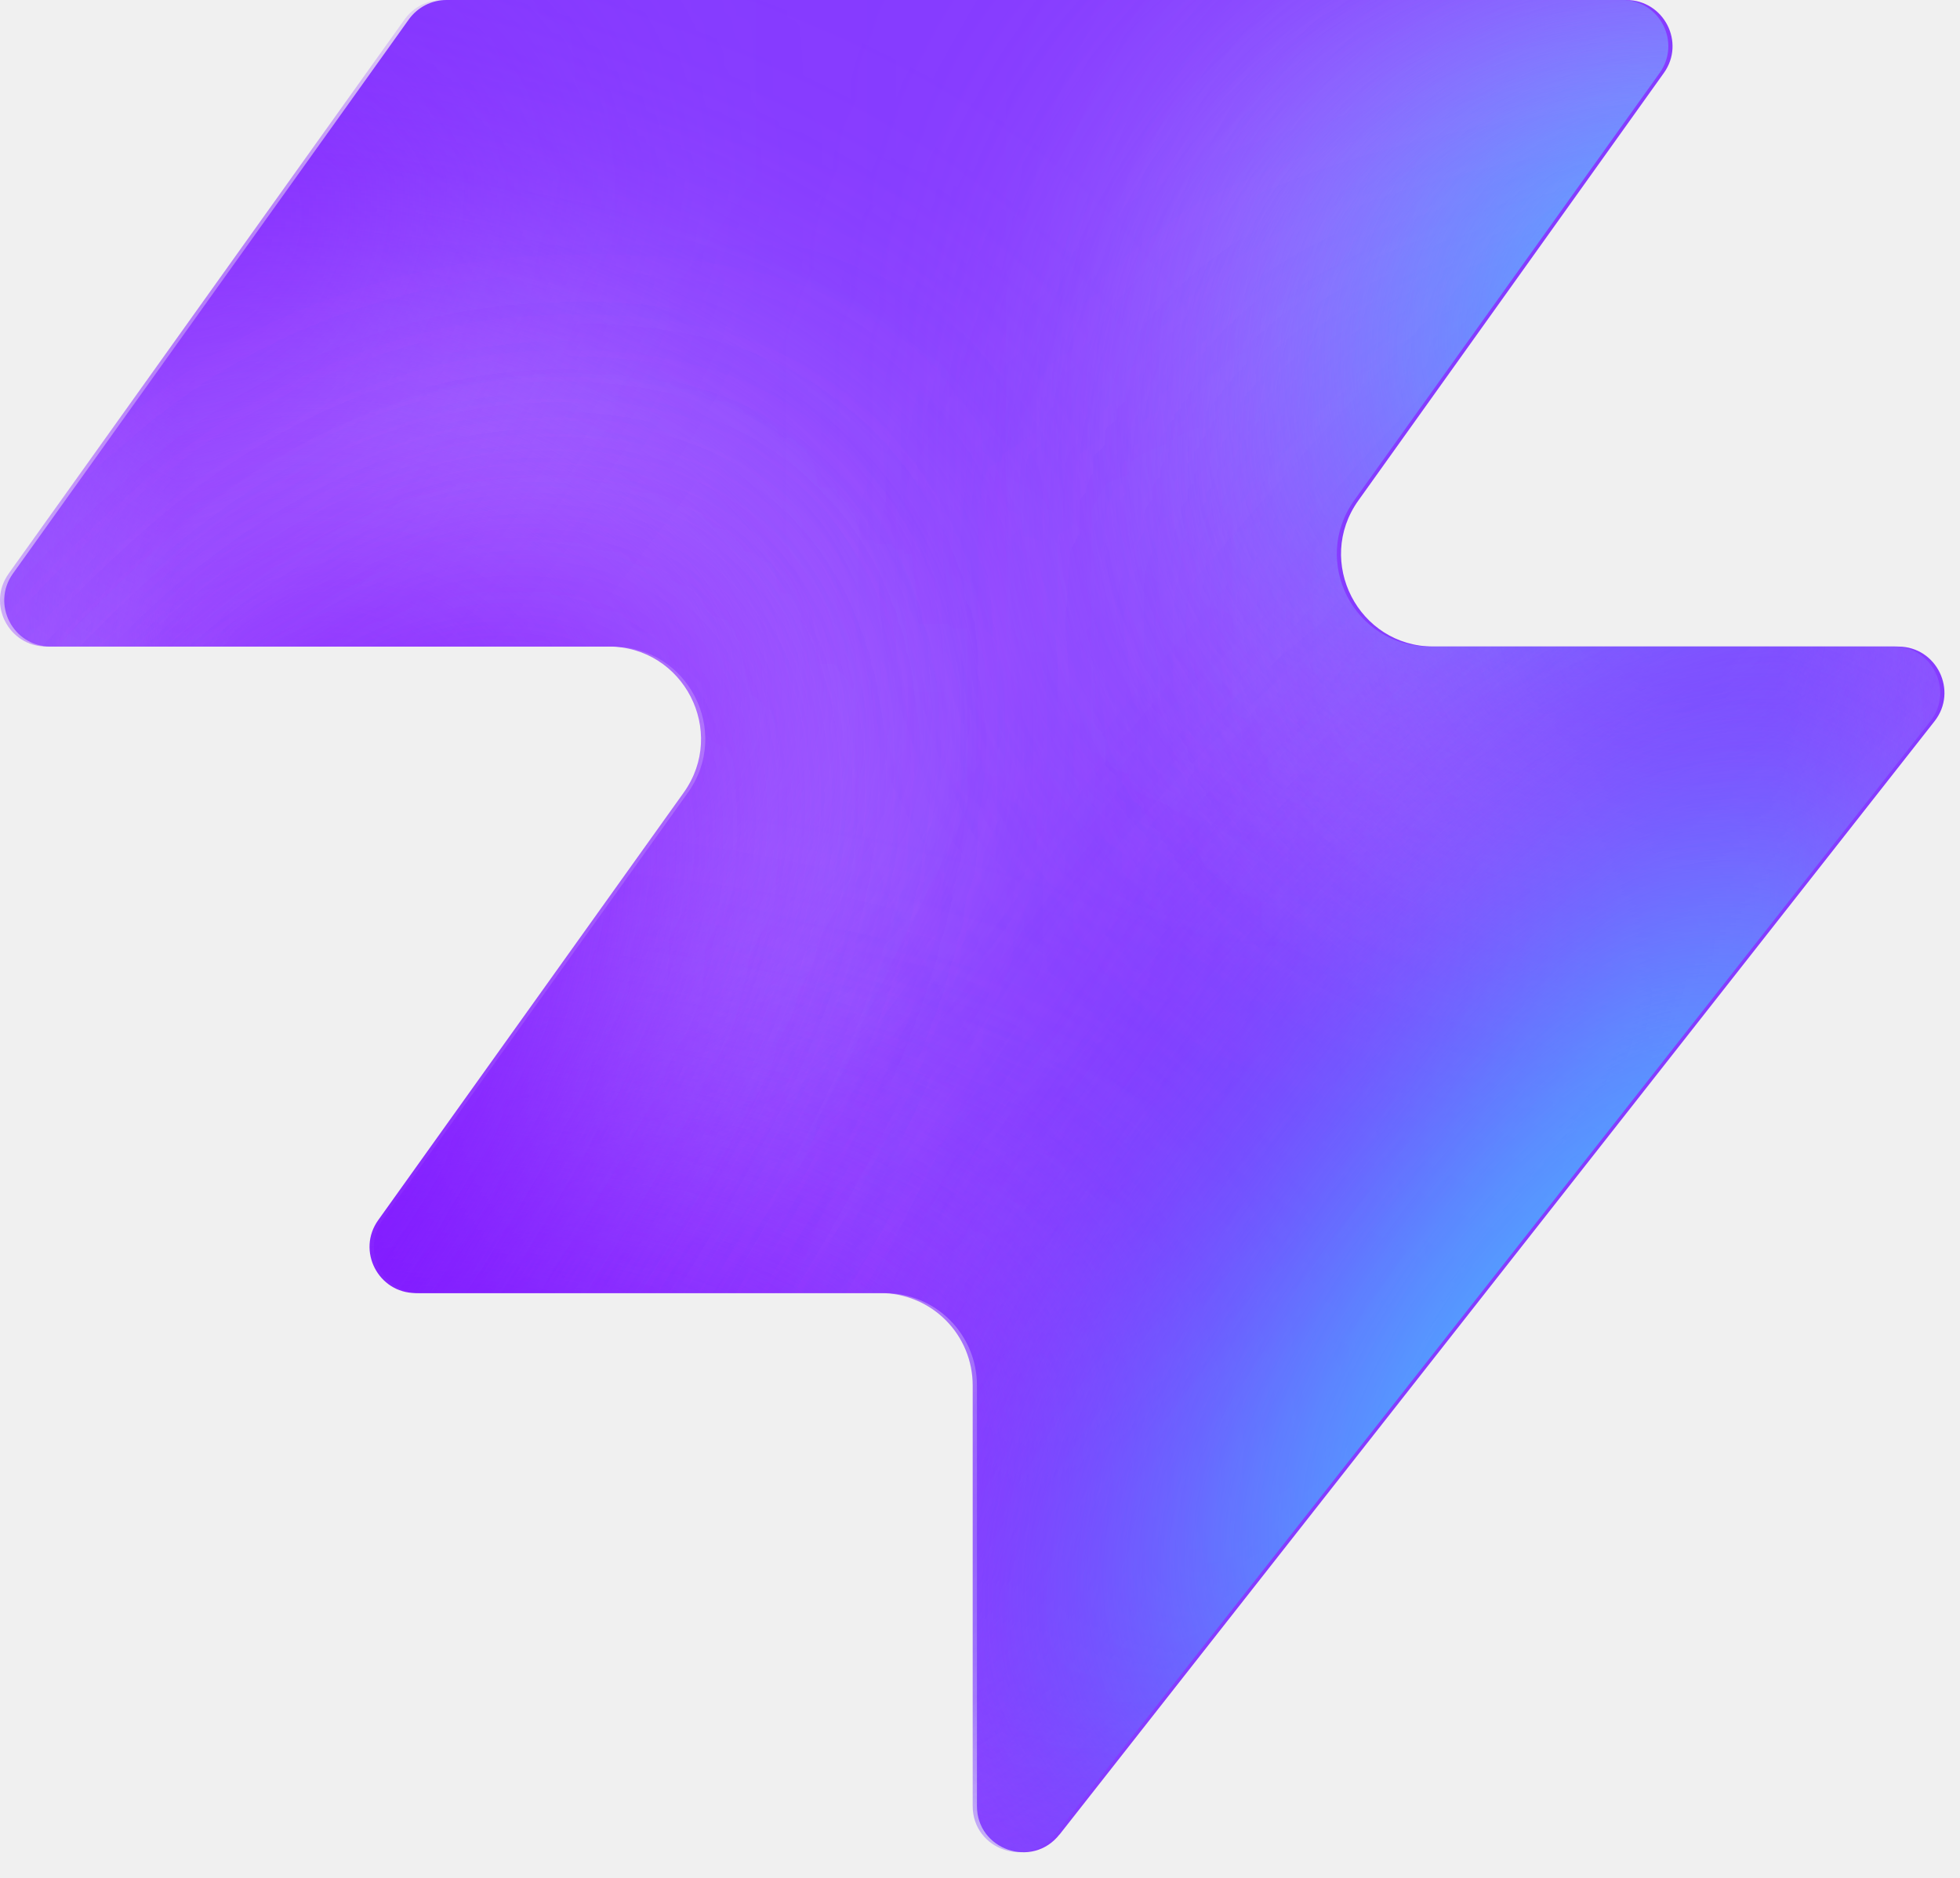
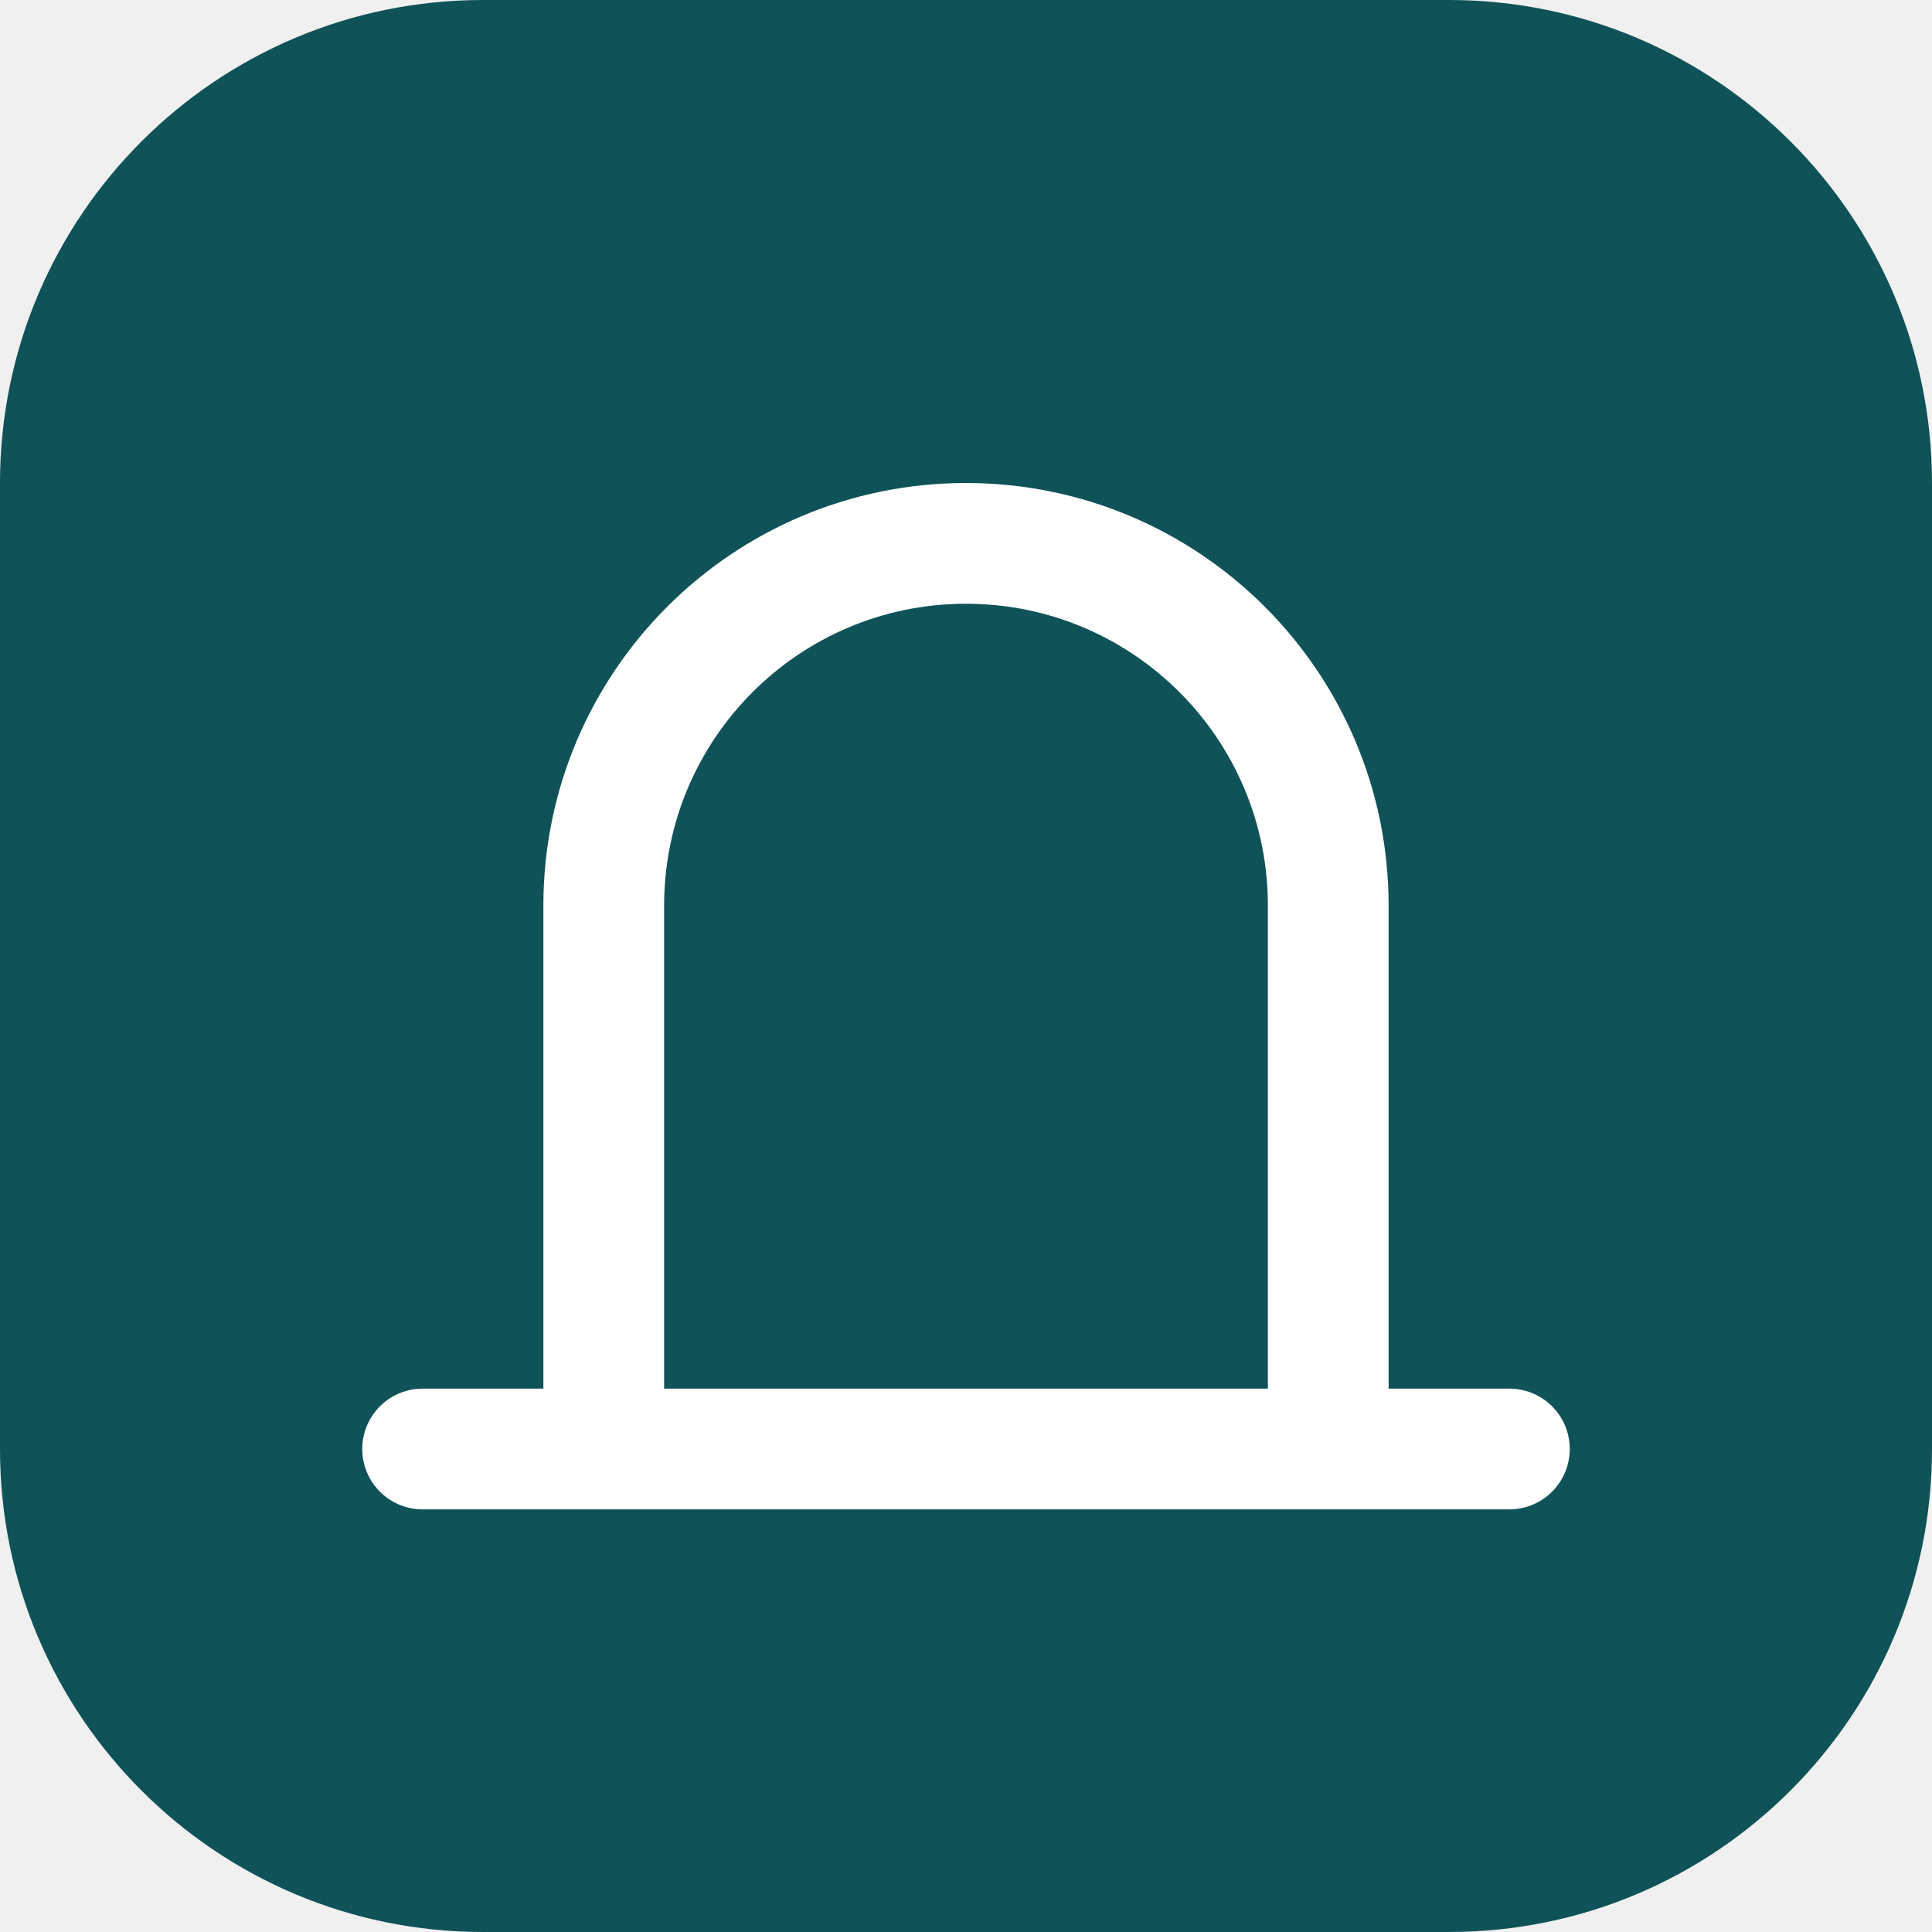
- <svg xmlns="http://www.w3.org/2000/svg" width="48" height="46" fill="none" viewBox="0 0 48 46">
-   <path fill="#863bff" d="M25.946 44.938c-.664.845-2.021.375-2.021-.698V33.937a2.26 2.26 0 0 0-2.262-2.262H10.287c-.92 0-1.456-1.04-.92-1.788l7.48-10.471c1.07-1.497 0-3.578-1.842-3.578H1.237c-.92 0-1.456-1.04-.92-1.788L10.013.474c.214-.297.556-.474.92-.474h28.894c.92 0 1.456 1.04.92 1.788l-7.48 10.471c-1.07 1.498 0 3.579 1.842 3.579h11.377c.943 0 1.473 1.088.89 1.83L25.947 44.94z" style="fill:#863bff;fill:color(display-p3 .525 .23 1);fill-opacity:1" />
-   <mask id="a" width="48" height="46" x="0" y="0" maskUnits="userSpaceOnUse" style="mask-type:alpha">
-     <path fill="#000" d="M25.842 44.938c-.664.844-2.021.375-2.021-.698V33.937a2.26 2.26 0 0 0-2.262-2.262H10.183c-.92 0-1.456-1.04-.92-1.788l7.48-10.471c1.07-1.498 0-3.579-1.842-3.579H1.133c-.92 0-1.456-1.04-.92-1.787L9.91.473c.214-.297.556-.474.92-.474h28.894c.92 0 1.456 1.04.92 1.788l-7.48 10.471c-1.07 1.498 0 3.578 1.842 3.578h11.377c.943 0 1.473 1.088.89 1.832L25.843 44.94z" style="fill:#000;fill-opacity:1" />
-   </mask>
-   <g mask="url(#a)">
-     <g filter="url(#b)">
-       <ellipse cx="5.508" cy="14.704" fill="#ede6ff" rx="5.508" ry="14.704" style="fill:#ede6ff;fill:color(display-p3 .927 .903 1);fill-opacity:1" transform="matrix(.00324 1 1 -.00324 -4.47 31.516)" />
-     </g>
-     <g filter="url(#c)">
-       <ellipse cx="10.399" cy="29.851" fill="#ede6ff" rx="10.399" ry="29.851" style="fill:#ede6ff;fill:color(display-p3 .927 .903 1);fill-opacity:1" transform="matrix(.00324 1 1 -.00324 -39.328 7.883)" />
-     </g>
-     <g filter="url(#d)">
-       <ellipse cx="5.508" cy="30.487" fill="#7e14ff" rx="5.508" ry="30.487" style="fill:#7e14ff;fill:color(display-p3 .492 .077 1);fill-opacity:1" transform="rotate(89.814 -25.913 -14.639)scale(1 -1)" />
-     </g>
-     <g filter="url(#e)">
-       <ellipse cx="5.508" cy="30.599" fill="#7e14ff" rx="5.508" ry="30.599" style="fill:#7e14ff;fill:color(display-p3 .492 .077 1);fill-opacity:1" transform="rotate(89.814 -32.644 -3.334)scale(1 -1)" />
-     </g>
-     <g filter="url(#f)">
-       <ellipse cx="5.508" cy="30.599" fill="#7e14ff" rx="5.508" ry="30.599" style="fill:#7e14ff;fill:color(display-p3 .492 .077 1);fill-opacity:1" transform="matrix(.00324 1 1 -.00324 -34.34 30.47)" />
-     </g>
-     <g filter="url(#g)">
-       <ellipse cx="14.072" cy="22.078" fill="#ede6ff" rx="14.072" ry="22.078" style="fill:#ede6ff;fill:color(display-p3 .927 .903 1);fill-opacity:1" transform="rotate(93.35 24.506 48.493)scale(-1 1)" />
-     </g>
-     <g filter="url(#h)">
-       <ellipse cx="3.47" cy="21.501" fill="#7e14ff" rx="3.47" ry="21.501" style="fill:#7e14ff;fill:color(display-p3 .492 .077 1);fill-opacity:1" transform="rotate(89.009 28.708 47.59)scale(-1 1)" />
-     </g>
-     <g filter="url(#i)">
-       <ellipse cx="3.47" cy="21.501" fill="#7e14ff" rx="3.47" ry="21.501" style="fill:#7e14ff;fill:color(display-p3 .492 .077 1);fill-opacity:1" transform="rotate(89.009 28.708 47.59)scale(-1 1)" />
-     </g>
-     <g filter="url(#j)">
-       <ellipse cx=".387" cy="8.972" fill="#7e14ff" rx="4.407" ry="29.108" style="fill:#7e14ff;fill:color(display-p3 .492 .077 1);fill-opacity:1" transform="rotate(39.51 .387 8.972)" />
-     </g>
-     <g filter="url(#k)">
-       <ellipse cx="47.523" cy="-6.092" fill="#7e14ff" rx="4.407" ry="29.108" style="fill:#7e14ff;fill:color(display-p3 .492 .077 1);fill-opacity:1" transform="rotate(37.892 47.523 -6.092)" />
-     </g>
-     <g filter="url(#l)">
-       <ellipse cx="41.412" cy="6.333" fill="#47bfff" rx="5.971" ry="9.665" style="fill:#47bfff;fill:color(display-p3 .28 .748 1);fill-opacity:1" transform="rotate(37.892 41.412 6.333)" />
-     </g>
-     <g filter="url(#m)">
-       <ellipse cx="-1.879" cy="38.332" fill="#7e14ff" rx="4.407" ry="29.108" style="fill:#7e14ff;fill:color(display-p3 .492 .077 1);fill-opacity:1" transform="rotate(37.892 -1.88 38.332)" />
-     </g>
-     <g filter="url(#n)">
-       <ellipse cx="-1.879" cy="38.332" fill="#7e14ff" rx="4.407" ry="29.108" style="fill:#7e14ff;fill:color(display-p3 .492 .077 1);fill-opacity:1" transform="rotate(37.892 -1.88 38.332)" />
-     </g>
-     <g filter="url(#o)">
-       <ellipse cx="35.651" cy="29.907" fill="#7e14ff" rx="4.407" ry="29.108" style="fill:#7e14ff;fill:color(display-p3 .492 .077 1);fill-opacity:1" transform="rotate(37.892 35.651 29.907)" />
-     </g>
-     <g filter="url(#p)">
-       <ellipse cx="38.418" cy="32.4" fill="#47bfff" rx="5.971" ry="15.297" style="fill:#47bfff;fill:color(display-p3 .28 .748 1);fill-opacity:1" transform="rotate(37.892 38.418 32.4)" />
-     </g>
-   </g>
-   <defs>
-     <filter id="b" width="60.045" height="41.654" x="-19.77" y="16.149" color-interpolation-filters="sRGB" filterUnits="userSpaceOnUse">
-       <feFlood flood-opacity="0" result="BackgroundImageFix" />
-       <feBlend in="SourceGraphic" in2="BackgroundImageFix" result="shape" />
-       <feGaussianBlur result="effect1_foregroundBlur_2002_17158" stdDeviation="7.659" />
-     </filter>
-     <filter id="c" width="90.34" height="51.437" x="-54.613" y="-7.533" color-interpolation-filters="sRGB" filterUnits="userSpaceOnUse">
-       <feFlood flood-opacity="0" result="BackgroundImageFix" />
-       <feBlend in="SourceGraphic" in2="BackgroundImageFix" result="shape" />
-       <feGaussianBlur result="effect1_foregroundBlur_2002_17158" stdDeviation="7.659" />
-     </filter>
-     <filter id="d" width="79.355" height="29.4" x="-49.64" y="2.03" color-interpolation-filters="sRGB" filterUnits="userSpaceOnUse">
-       <feFlood flood-opacity="0" result="BackgroundImageFix" />
-       <feBlend in="SourceGraphic" in2="BackgroundImageFix" result="shape" />
-       <feGaussianBlur result="effect1_foregroundBlur_2002_17158" stdDeviation="4.596" />
-     </filter>
-     <filter id="e" width="79.579" height="29.4" x="-45.045" y="20.029" color-interpolation-filters="sRGB" filterUnits="userSpaceOnUse">
-       <feFlood flood-opacity="0" result="BackgroundImageFix" />
-       <feBlend in="SourceGraphic" in2="BackgroundImageFix" result="shape" />
-       <feGaussianBlur result="effect1_foregroundBlur_2002_17158" stdDeviation="4.596" />
-     </filter>
-     <filter id="f" width="79.579" height="29.4" x="-43.513" y="21.178" color-interpolation-filters="sRGB" filterUnits="userSpaceOnUse">
-       <feFlood flood-opacity="0" result="BackgroundImageFix" />
-       <feBlend in="SourceGraphic" in2="BackgroundImageFix" result="shape" />
-       <feGaussianBlur result="effect1_foregroundBlur_2002_17158" stdDeviation="4.596" />
-     </filter>
-     <filter id="g" width="74.749" height="58.852" x="15.756" y="-17.901" color-interpolation-filters="sRGB" filterUnits="userSpaceOnUse">
-       <feFlood flood-opacity="0" result="BackgroundImageFix" />
-       <feBlend in="SourceGraphic" in2="BackgroundImageFix" result="shape" />
-       <feGaussianBlur result="effect1_foregroundBlur_2002_17158" stdDeviation="7.659" />
-     </filter>
-     <filter id="h" width="61.377" height="25.362" x="23.548" y="2.284" color-interpolation-filters="sRGB" filterUnits="userSpaceOnUse">
-       <feFlood flood-opacity="0" result="BackgroundImageFix" />
-       <feBlend in="SourceGraphic" in2="BackgroundImageFix" result="shape" />
-       <feGaussianBlur result="effect1_foregroundBlur_2002_17158" stdDeviation="4.596" />
-     </filter>
-     <filter id="i" width="61.377" height="25.362" x="23.548" y="2.284" color-interpolation-filters="sRGB" filterUnits="userSpaceOnUse">
-       <feFlood flood-opacity="0" result="BackgroundImageFix" />
-       <feBlend in="SourceGraphic" in2="BackgroundImageFix" result="shape" />
-       <feGaussianBlur result="effect1_foregroundBlur_2002_17158" stdDeviation="4.596" />
-     </filter>
-     <filter id="j" width="56.045" height="63.649" x="-27.636" y="-22.853" color-interpolation-filters="sRGB" filterUnits="userSpaceOnUse">
-       <feFlood flood-opacity="0" result="BackgroundImageFix" />
-       <feBlend in="SourceGraphic" in2="BackgroundImageFix" result="shape" />
-       <feGaussianBlur result="effect1_foregroundBlur_2002_17158" stdDeviation="4.596" />
-     </filter>
-     <filter id="k" width="54.814" height="64.646" x="20.116" y="-38.415" color-interpolation-filters="sRGB" filterUnits="userSpaceOnUse">
-       <feFlood flood-opacity="0" result="BackgroundImageFix" />
-       <feBlend in="SourceGraphic" in2="BackgroundImageFix" result="shape" />
-       <feGaussianBlur result="effect1_foregroundBlur_2002_17158" stdDeviation="4.596" />
-     </filter>
-     <filter id="l" width="33.541" height="35.313" x="24.641" y="-11.323" color-interpolation-filters="sRGB" filterUnits="userSpaceOnUse">
-       <feFlood flood-opacity="0" result="BackgroundImageFix" />
-       <feBlend in="SourceGraphic" in2="BackgroundImageFix" result="shape" />
-       <feGaussianBlur result="effect1_foregroundBlur_2002_17158" stdDeviation="4.596" />
-     </filter>
-     <filter id="m" width="54.814" height="64.646" x="-29.286" y="6.009" color-interpolation-filters="sRGB" filterUnits="userSpaceOnUse">
-       <feFlood flood-opacity="0" result="BackgroundImageFix" />
-       <feBlend in="SourceGraphic" in2="BackgroundImageFix" result="shape" />
-       <feGaussianBlur result="effect1_foregroundBlur_2002_17158" stdDeviation="4.596" />
-     </filter>
-     <filter id="n" width="54.814" height="64.646" x="-29.286" y="6.009" color-interpolation-filters="sRGB" filterUnits="userSpaceOnUse">
-       <feFlood flood-opacity="0" result="BackgroundImageFix" />
-       <feBlend in="SourceGraphic" in2="BackgroundImageFix" result="shape" />
-       <feGaussianBlur result="effect1_foregroundBlur_2002_17158" stdDeviation="4.596" />
-     </filter>
-     <filter id="o" width="54.814" height="64.646" x="8.244" y="-2.416" color-interpolation-filters="sRGB" filterUnits="userSpaceOnUse">
-       <feFlood flood-opacity="0" result="BackgroundImageFix" />
-       <feBlend in="SourceGraphic" in2="BackgroundImageFix" result="shape" />
-       <feGaussianBlur result="effect1_foregroundBlur_2002_17158" stdDeviation="4.596" />
-     </filter>
-     <filter id="p" width="39.409" height="43.623" x="18.713" y="10.588" color-interpolation-filters="sRGB" filterUnits="userSpaceOnUse">
-       <feFlood flood-opacity="0" result="BackgroundImageFix" />
-       <feBlend in="SourceGraphic" in2="BackgroundImageFix" result="shape" />
-       <feGaussianBlur result="effect1_foregroundBlur_2002_17158" stdDeviation="4.596" />
-     </filter>
-   </defs>
+ <svg xmlns="http://www.w3.org/2000/svg" viewBox="0 0 32 32">
+   <rect width="32" height="32" rx="8" fill="#0f5257" />
+   <path d="M10 24v-9a6 6 0 0 1 12 0v9M7 24h18" fill="none" stroke="#fff" stroke-width="2" stroke-linecap="round" stroke-linejoin="round" />
</svg>
